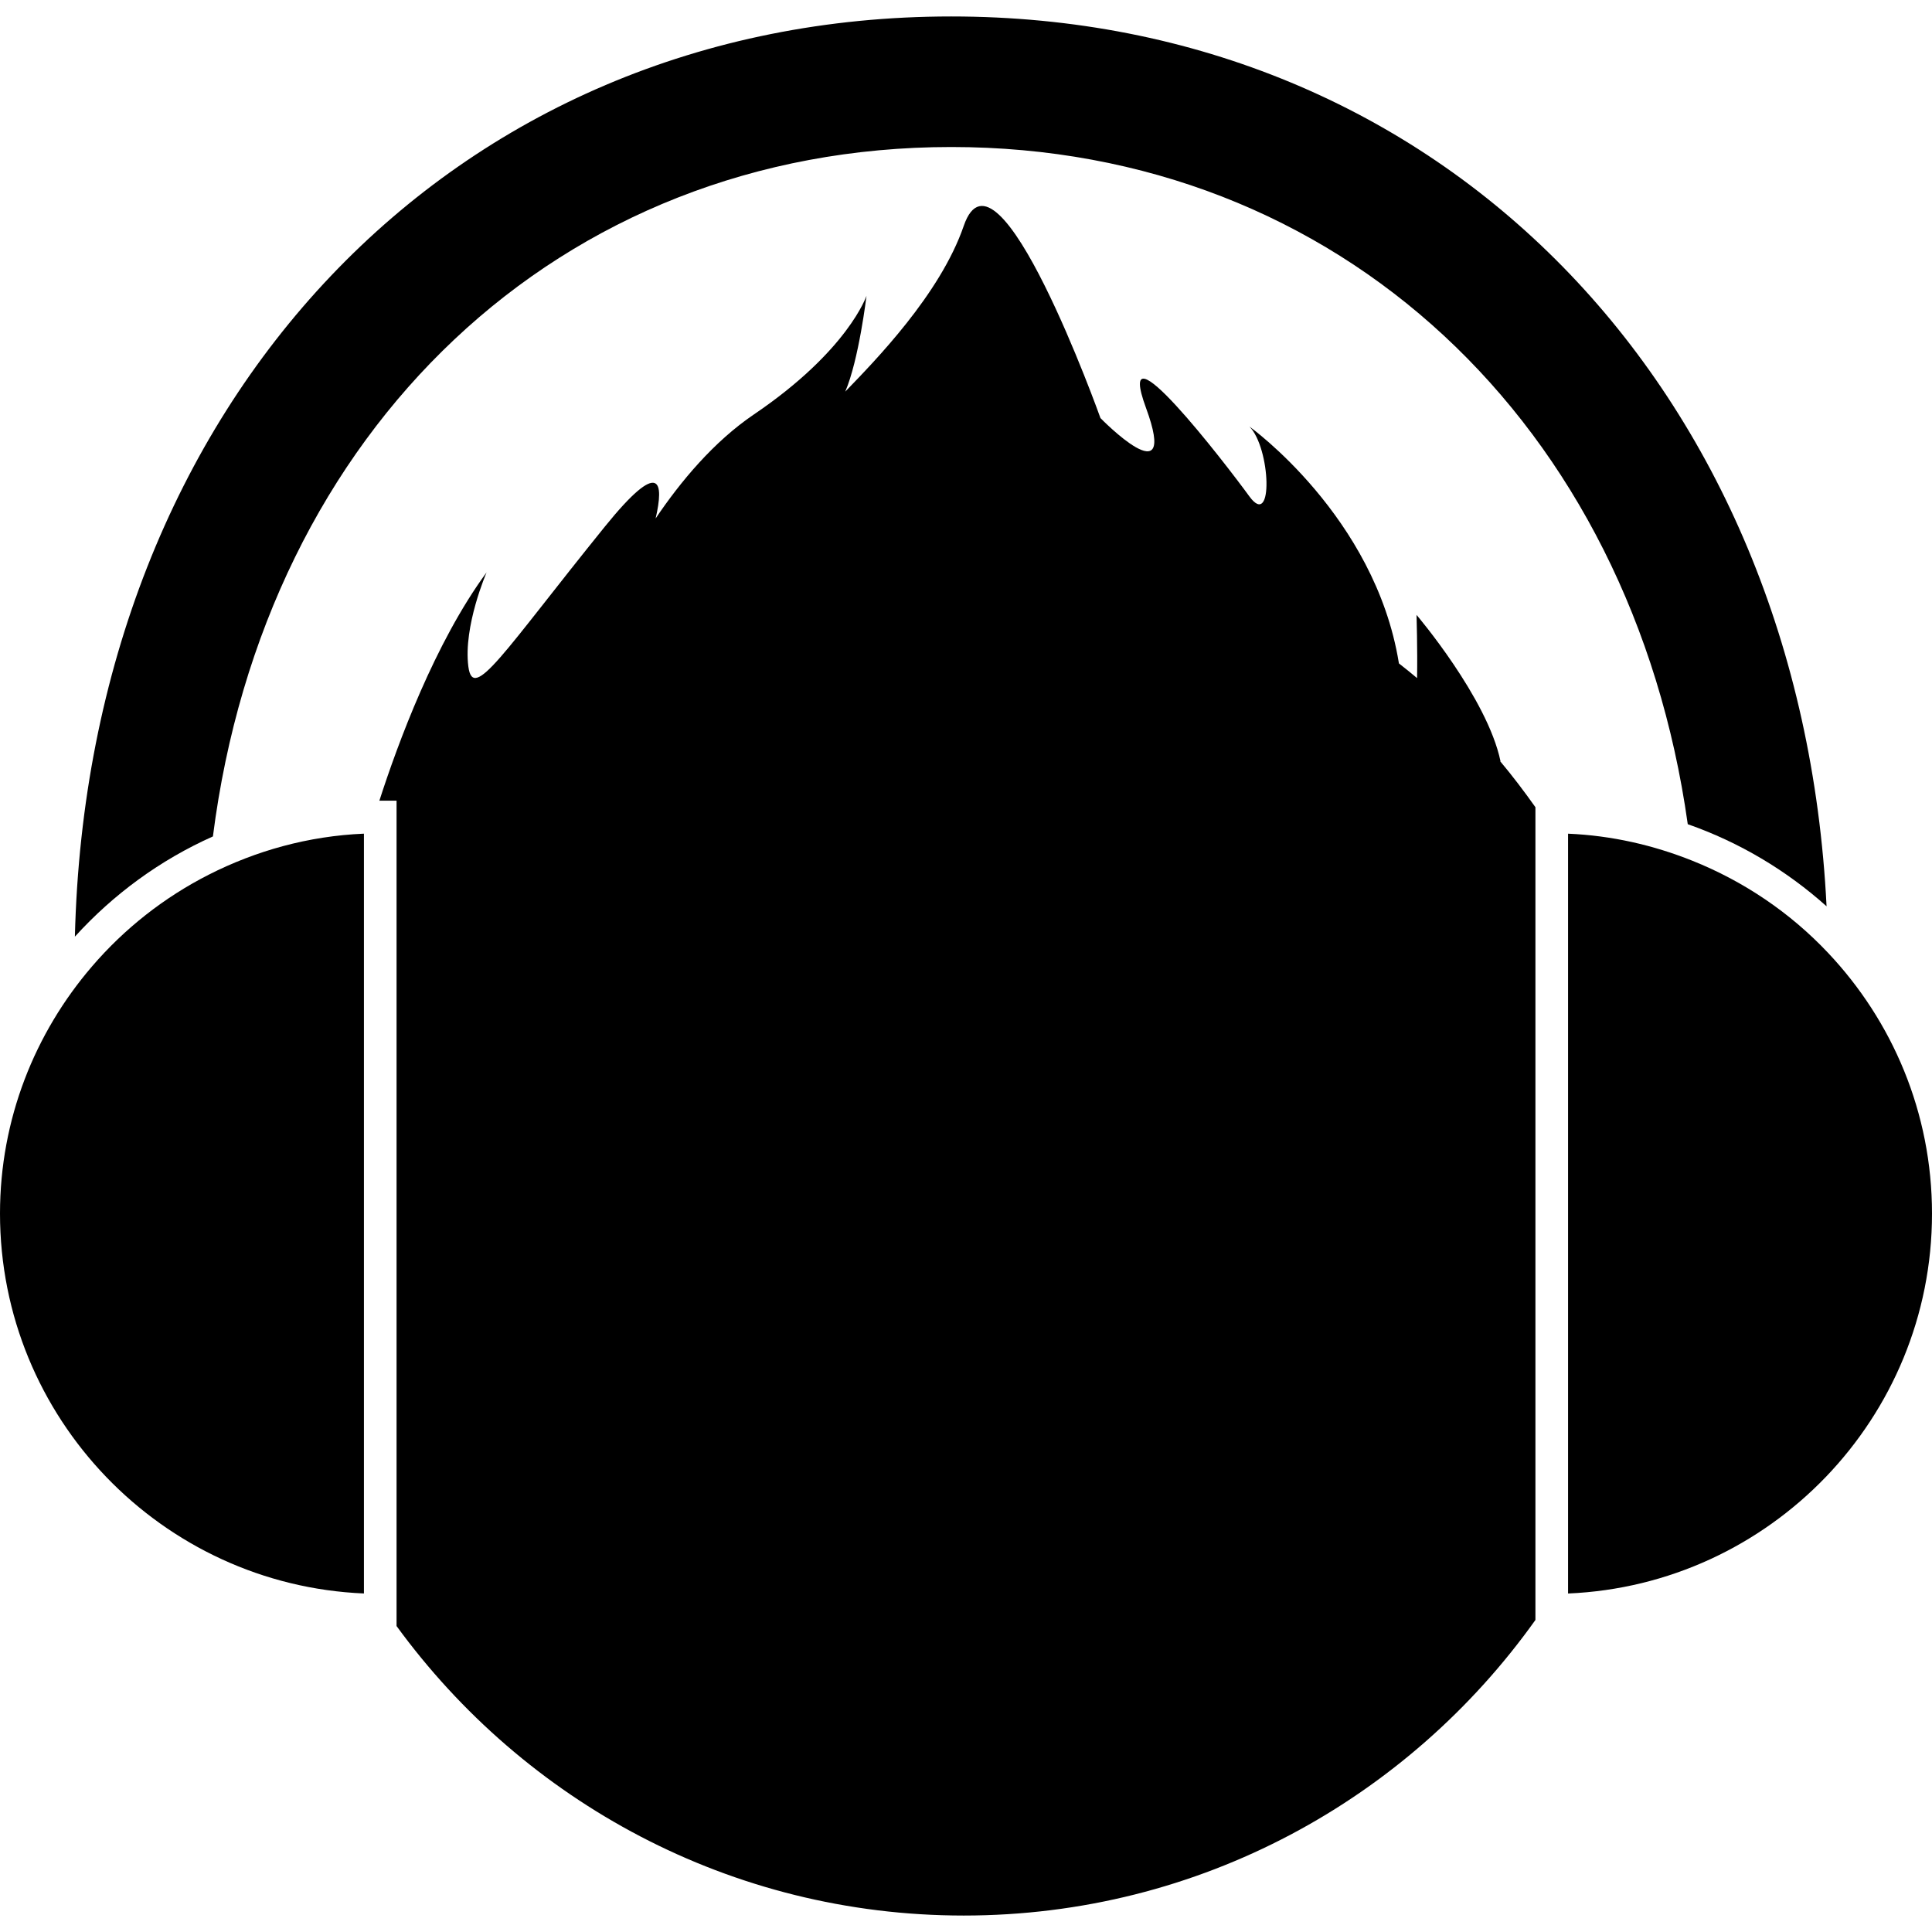
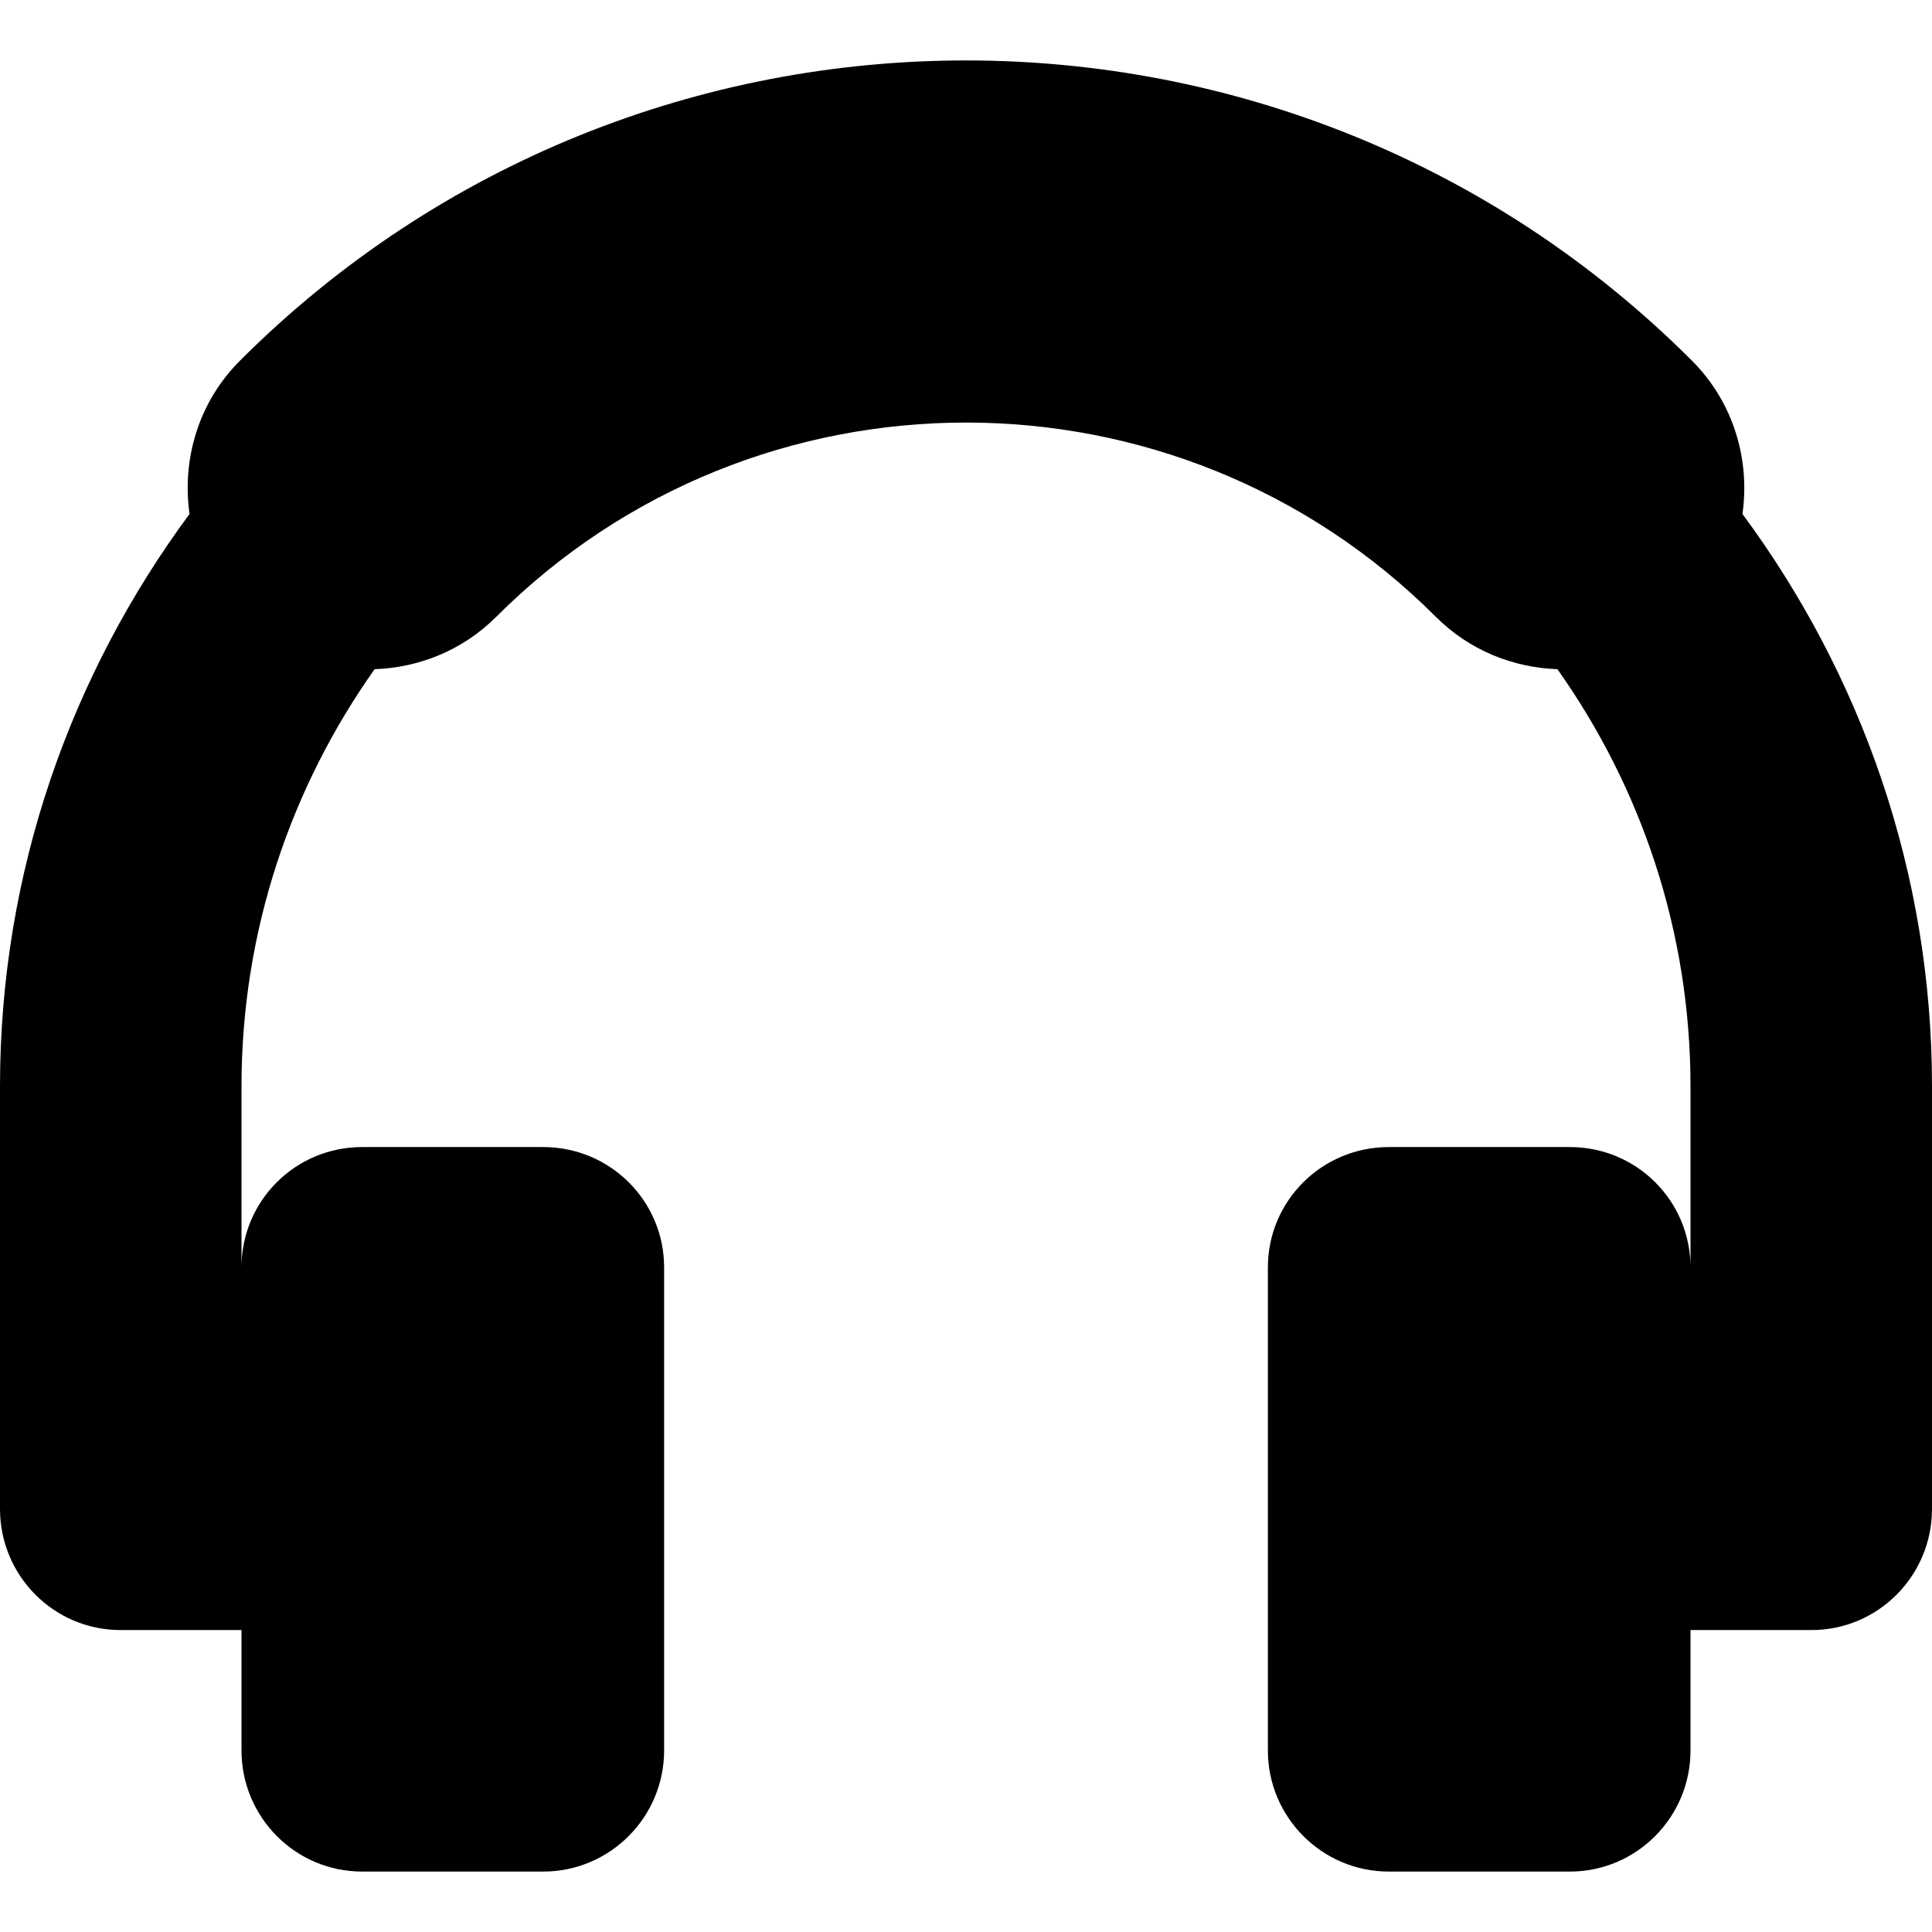
- <svg xmlns="http://www.w3.org/2000/svg" xml:space="preserve" width="800" height="800" viewBox="0 0 464.804 464.803">
-   <path d="M369.395 194.2c-2.697-3.803-5.502-7.512-8.491-11.07l.092.016c-3.182-15.236-20.201-35.209-20.201-35.209s.252 8.235.128 15.2c-1.423-1.212-2.897-2.373-4.368-3.535l-.023-.134c-5.727-35.253-35.955-56.857-35.955-56.857 5.113 5.118 5.851 24.85 0 16.812-5.851-8.037-32.896-43.138-24.854-21.244 8.043 21.896-10.972 2.405-10.972 2.405s-24.854-69.627-32.896-46.232c-5.66 16.47-21.431 32.539-28.506 39.864 3.28-7.604 5.113-23.049 5.113-23.049s-4.39 13.161-27.054 28.515c-9.734 6.594-17.717 16.21-23.678 25.05 2.012-8.644 1.311-14.77-12.245 2.002-24.229 29.971-31.668 42.36-32.807 33.632-1.258-9.691 4.389-22.666 4.389-22.666-12.419 16.894-21.348 41.13-25.798 54.936.07 0 .142-.006.212-.006h3.924v198.566c30.713 42.15 80.311 69.649 136.45 69.649 56.8 0 106.925-28.129 137.541-71.112V194.2z" />
-   <path d="M439.437 218.038C433.225 93.148 346.597 3.959 228.853 3.959c-120.033 0-207.689 92.673-210.837 221.382 9.235-10.175 20.496-18.442 33.208-24.11C63.68 103.458 134.548 35.368 228.853 35.368c93.343 0 163.681 66.728 177.19 162.917 12.451 4.361 23.756 11.125 33.394 19.753z" />
-   <path d="M407.101 207.056c-9.317-3.721-19.336-6.045-29.855-6.486v182.798c48.639-2.064 87.559-42.267 87.559-91.397 0-24.289-9.538-46.382-25.047-62.774-9.062-9.602-20.206-17.172-32.657-22.141zM87.555 383.36V200.564c-13.395.567-26.002 4.116-37.305 9.854a91.938 91.938 0 0 0-28.106 22.075C8.39 248.506 0 269.245 0 291.955c0 49.139 38.922 89.349 87.555 91.405z" />
+ <svg xmlns="http://www.w3.org/2000/svg" xml:space="preserve" viewBox="0 0 512 512">
+   <path d="M461.77 136.212c2.028-14.416-2.312-29.563-13.405-40.648-106.082-106.063-278.674-106.063-384.756 0-11.093 11.086-15.412 26.232-13.384 40.648C18.796 178.724 0 231.087 0 287.892v112c0 17.672 14.265 32.092 31.942 32.092H64v31.908c0 17.672 14.282 32.092 31.958 32.092h48.013c17.676 0 32.029-14.42 32.029-32.092v-128c0-17.674-14.353-31.908-32.029-31.908H95.958C78.282 303.983 64 318.218 64 335.892v-48c0-41.168 13.123-79.258 35.273-110.551 11.722-.41 23.314-4.957 32.258-13.902 68.643-68.609 180.314-68.609 248.957 0 8.944 8.945 20.52 13.492 32.242 13.902C434.88 208.634 448 246.724 448 287.892v48c0-17.674-14.282-31.908-31.958-31.908h-48.013c-17.676 0-32.029 14.234-32.029 31.908v128c0 17.672 14.353 32.092 32.029 32.092h48.013c17.676 0 31.958-14.42 31.958-32.092v-31.908h32.058c17.676 0 31.942-14.42 31.942-32.092v-112c0-56.805-18.8-109.168-50.23-151.68z" />
</svg>
